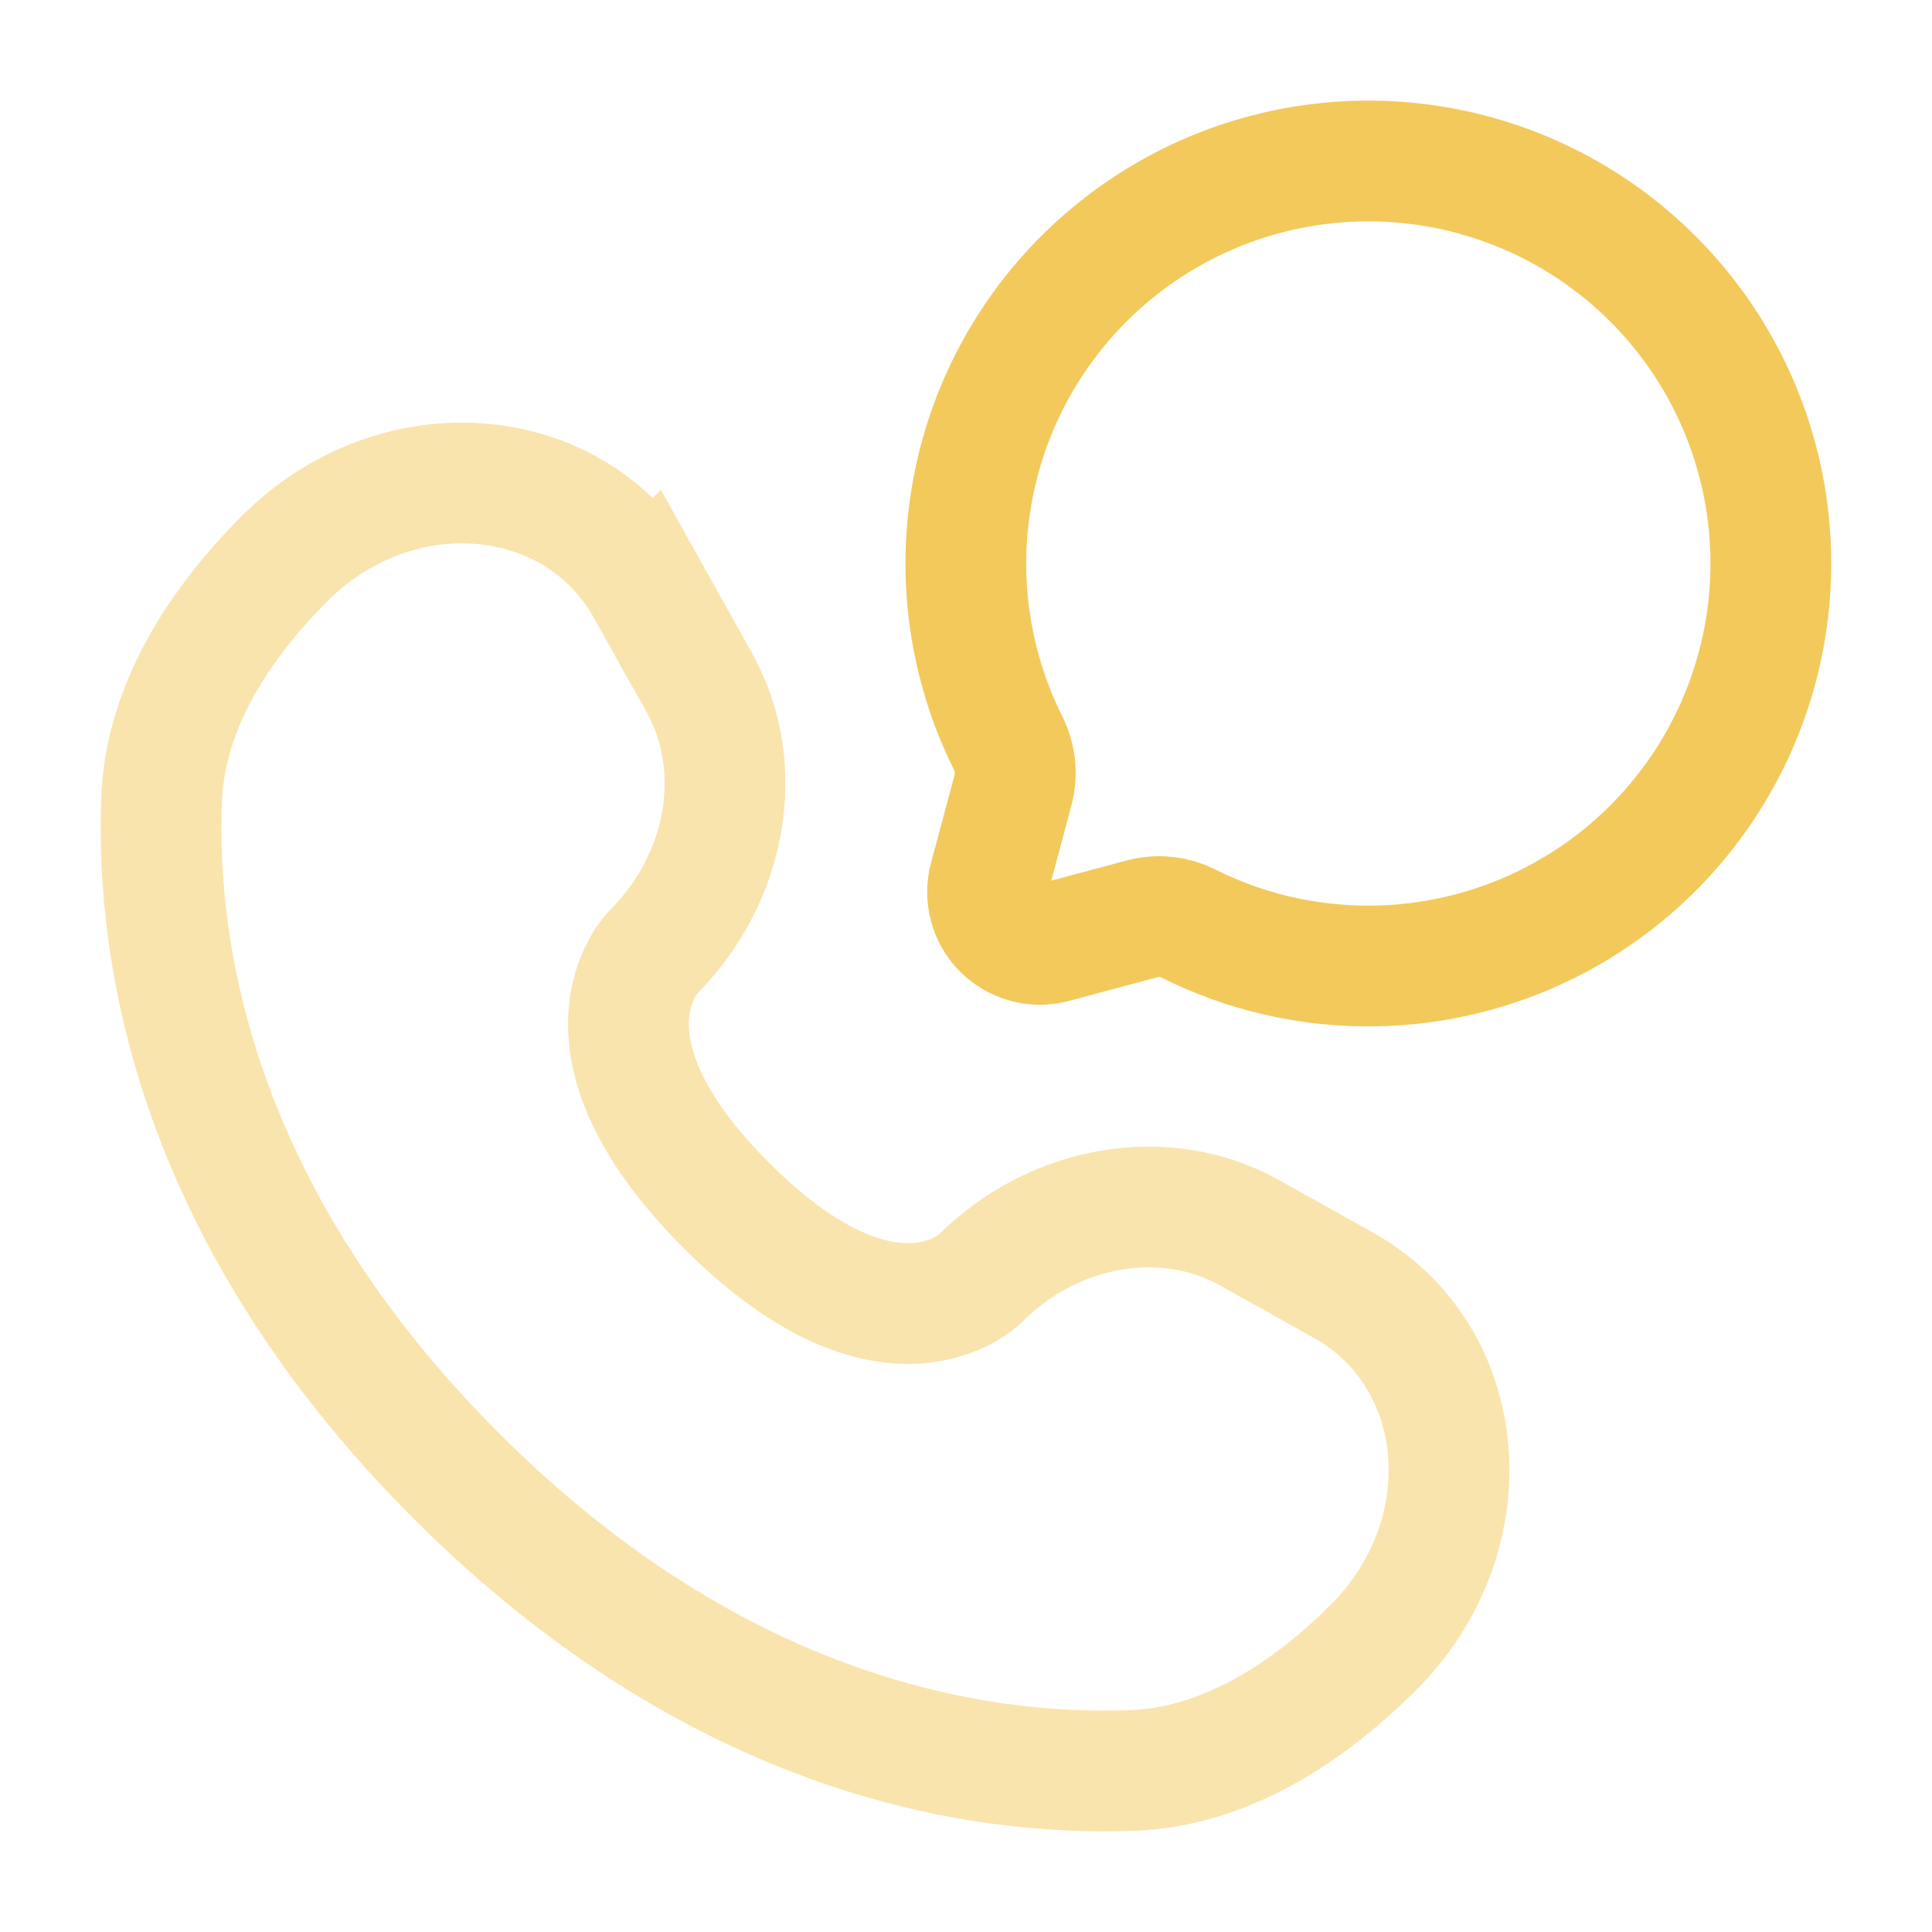
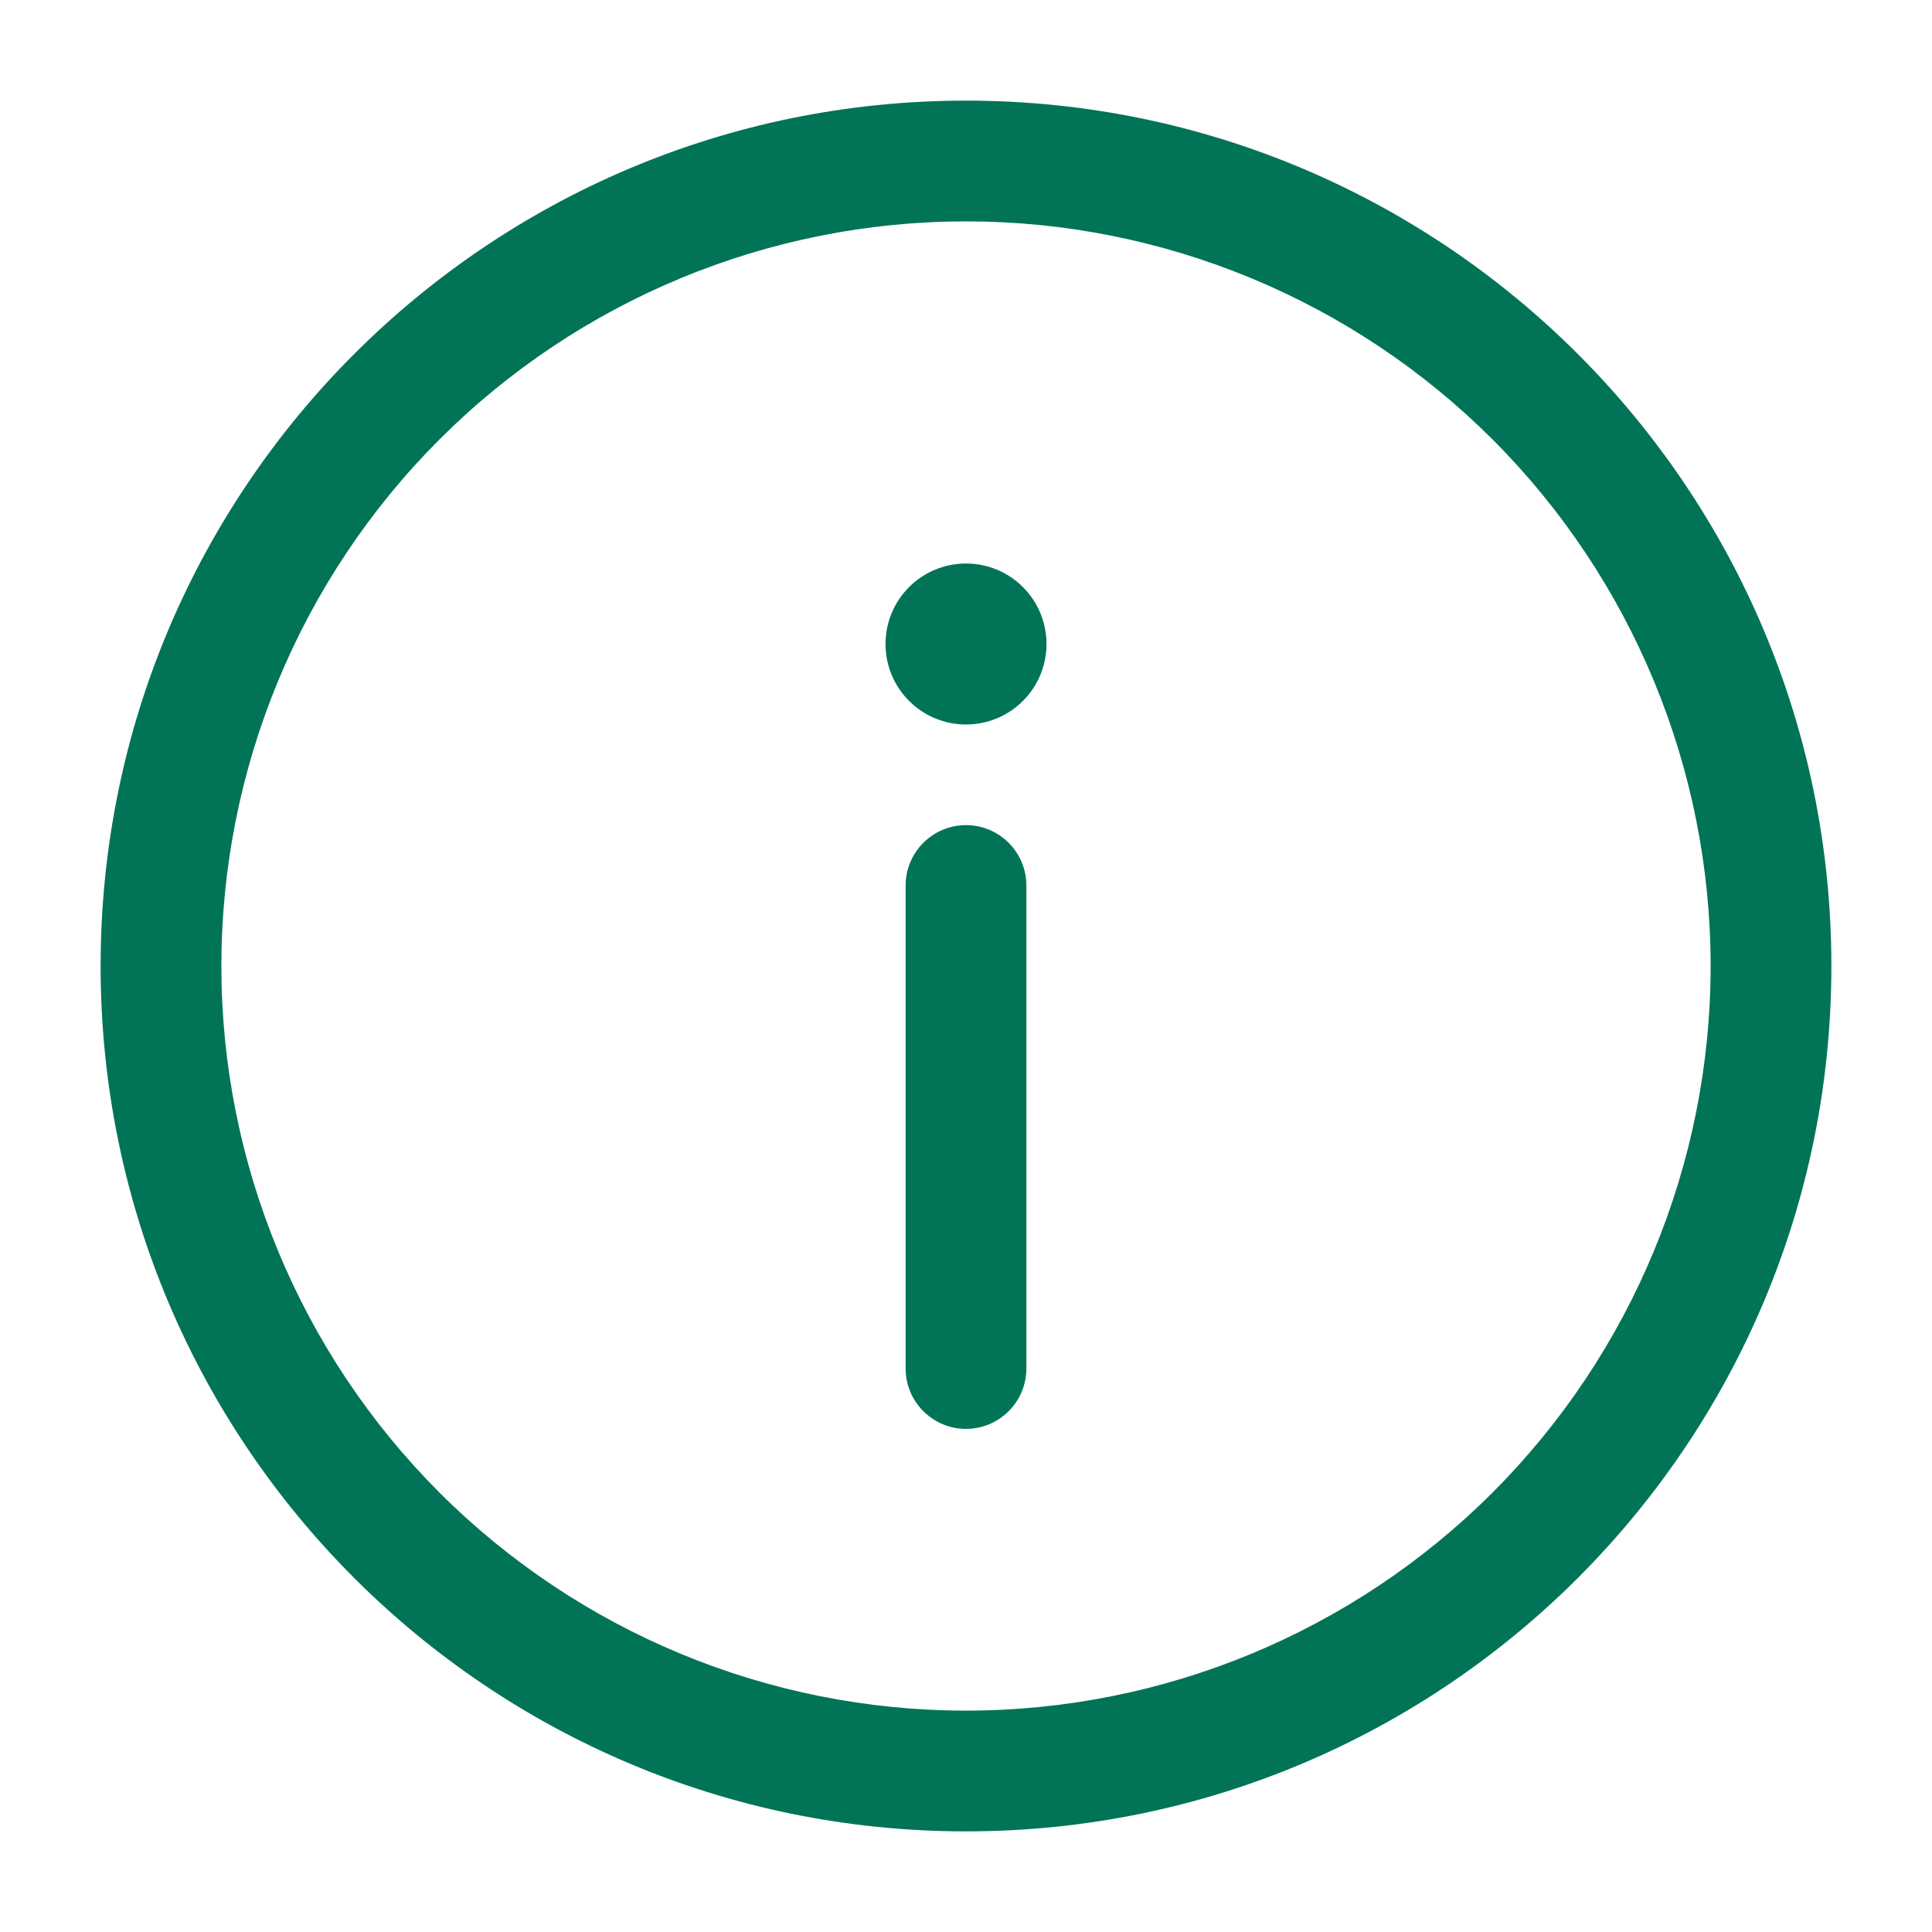
<svg xmlns="http://www.w3.org/2000/svg" width="24" height="24" viewBox="0 0 24 24" fill="none">
-   <path d="M16.999 12C18.086 12 19.144 11.645 20.012 10.99C20.879 10.335 21.51 9.414 21.807 8.368C22.105 7.323 22.053 6.208 21.661 5.194C21.268 4.18 20.555 3.322 19.631 2.749C18.707 2.177 17.621 1.921 16.538 2.021C15.456 2.121 14.435 2.571 13.631 3.304C12.827 4.036 12.284 5.01 12.084 6.079C11.883 7.147 12.037 8.252 12.521 9.226C12.612 9.403 12.636 9.607 12.588 9.8L12.29 10.913C12.26 11.023 12.26 11.139 12.29 11.249C12.319 11.36 12.377 11.46 12.458 11.541C12.539 11.621 12.639 11.679 12.749 11.709C12.86 11.739 12.976 11.739 13.086 11.709L14.199 11.411C14.392 11.363 14.596 11.386 14.773 11.478C15.464 11.822 16.227 12.001 16.999 12Z" stroke="#F3C95B" stroke-width="1.5" />
-   <path opacity="0.5" d="M8.038 7.316L8.687 8.479C9.272 9.529 9.037 10.905 8.115 11.828C8.115 11.828 6.995 12.947 9.025 14.976C11.052 17.003 12.172 15.886 12.172 15.886C13.095 14.963 14.472 14.728 15.521 15.313L16.684 15.963C18.269 16.847 18.456 19.069 17.063 20.463C16.226 21.299 15.2 21.951 14.067 21.993C12.159 22.066 8.918 21.583 5.667 18.333C2.417 15.082 1.934 11.841 2.007 9.933C2.05 8.8 2.701 7.774 3.537 6.937C4.931 5.544 7.153 5.731 8.037 7.317L8.038 7.316Z" stroke="#F3C95B" stroke-width="1.5" stroke-linecap="round" />
+   <path d="M12 17.75C12.199 17.75 12.39 17.671 12.53 17.53C12.671 17.39 12.75 17.199 12.75 17V11C12.75 10.801 12.671 10.61 12.53 10.47C12.39 10.329 12.199 10.25 12 10.25C11.801 10.25 11.61 10.329 11.47 10.47C11.329 10.61 11.25 10.801 11.25 11V17C11.25 17.414 11.586 17.75 12 17.75ZM12 7C12.265 7 12.52 7.105 12.707 7.293C12.895 7.48 13 7.735 13 8C13 8.265 12.895 8.52 12.707 8.707C12.52 8.895 12.265 9 12 9C11.735 9 11.48 8.895 11.293 8.707C11.105 8.52 11 8.265 11 8C11 7.735 11.105 7.48 11.293 7.293C11.48 7.105 11.735 7 12 7Z" fill="#017457" />
+   <path fill-rule="evenodd" clip-rule="evenodd" d="M1.25 12C1.25 6.063 6.063 1.25 12 1.25C17.937 1.25 22.75 6.063 22.75 12C22.75 17.937 17.937 22.75 12 22.75C6.063 22.75 1.25 17.937 1.25 12ZM12 2.75C9.547 2.75 7.194 3.725 5.459 5.459C3.725 7.194 2.75 9.547 2.75 12C2.75 14.453 3.725 16.806 5.459 18.541C7.194 20.275 9.547 21.25 12 21.25C14.453 21.25 16.806 20.275 18.541 18.541C20.275 16.806 21.25 14.453 21.25 12C21.25 9.547 20.275 7.194 18.541 5.459C16.806 3.725 14.453 2.75 12 2.75Z" fill="#017457" />
</svg>
